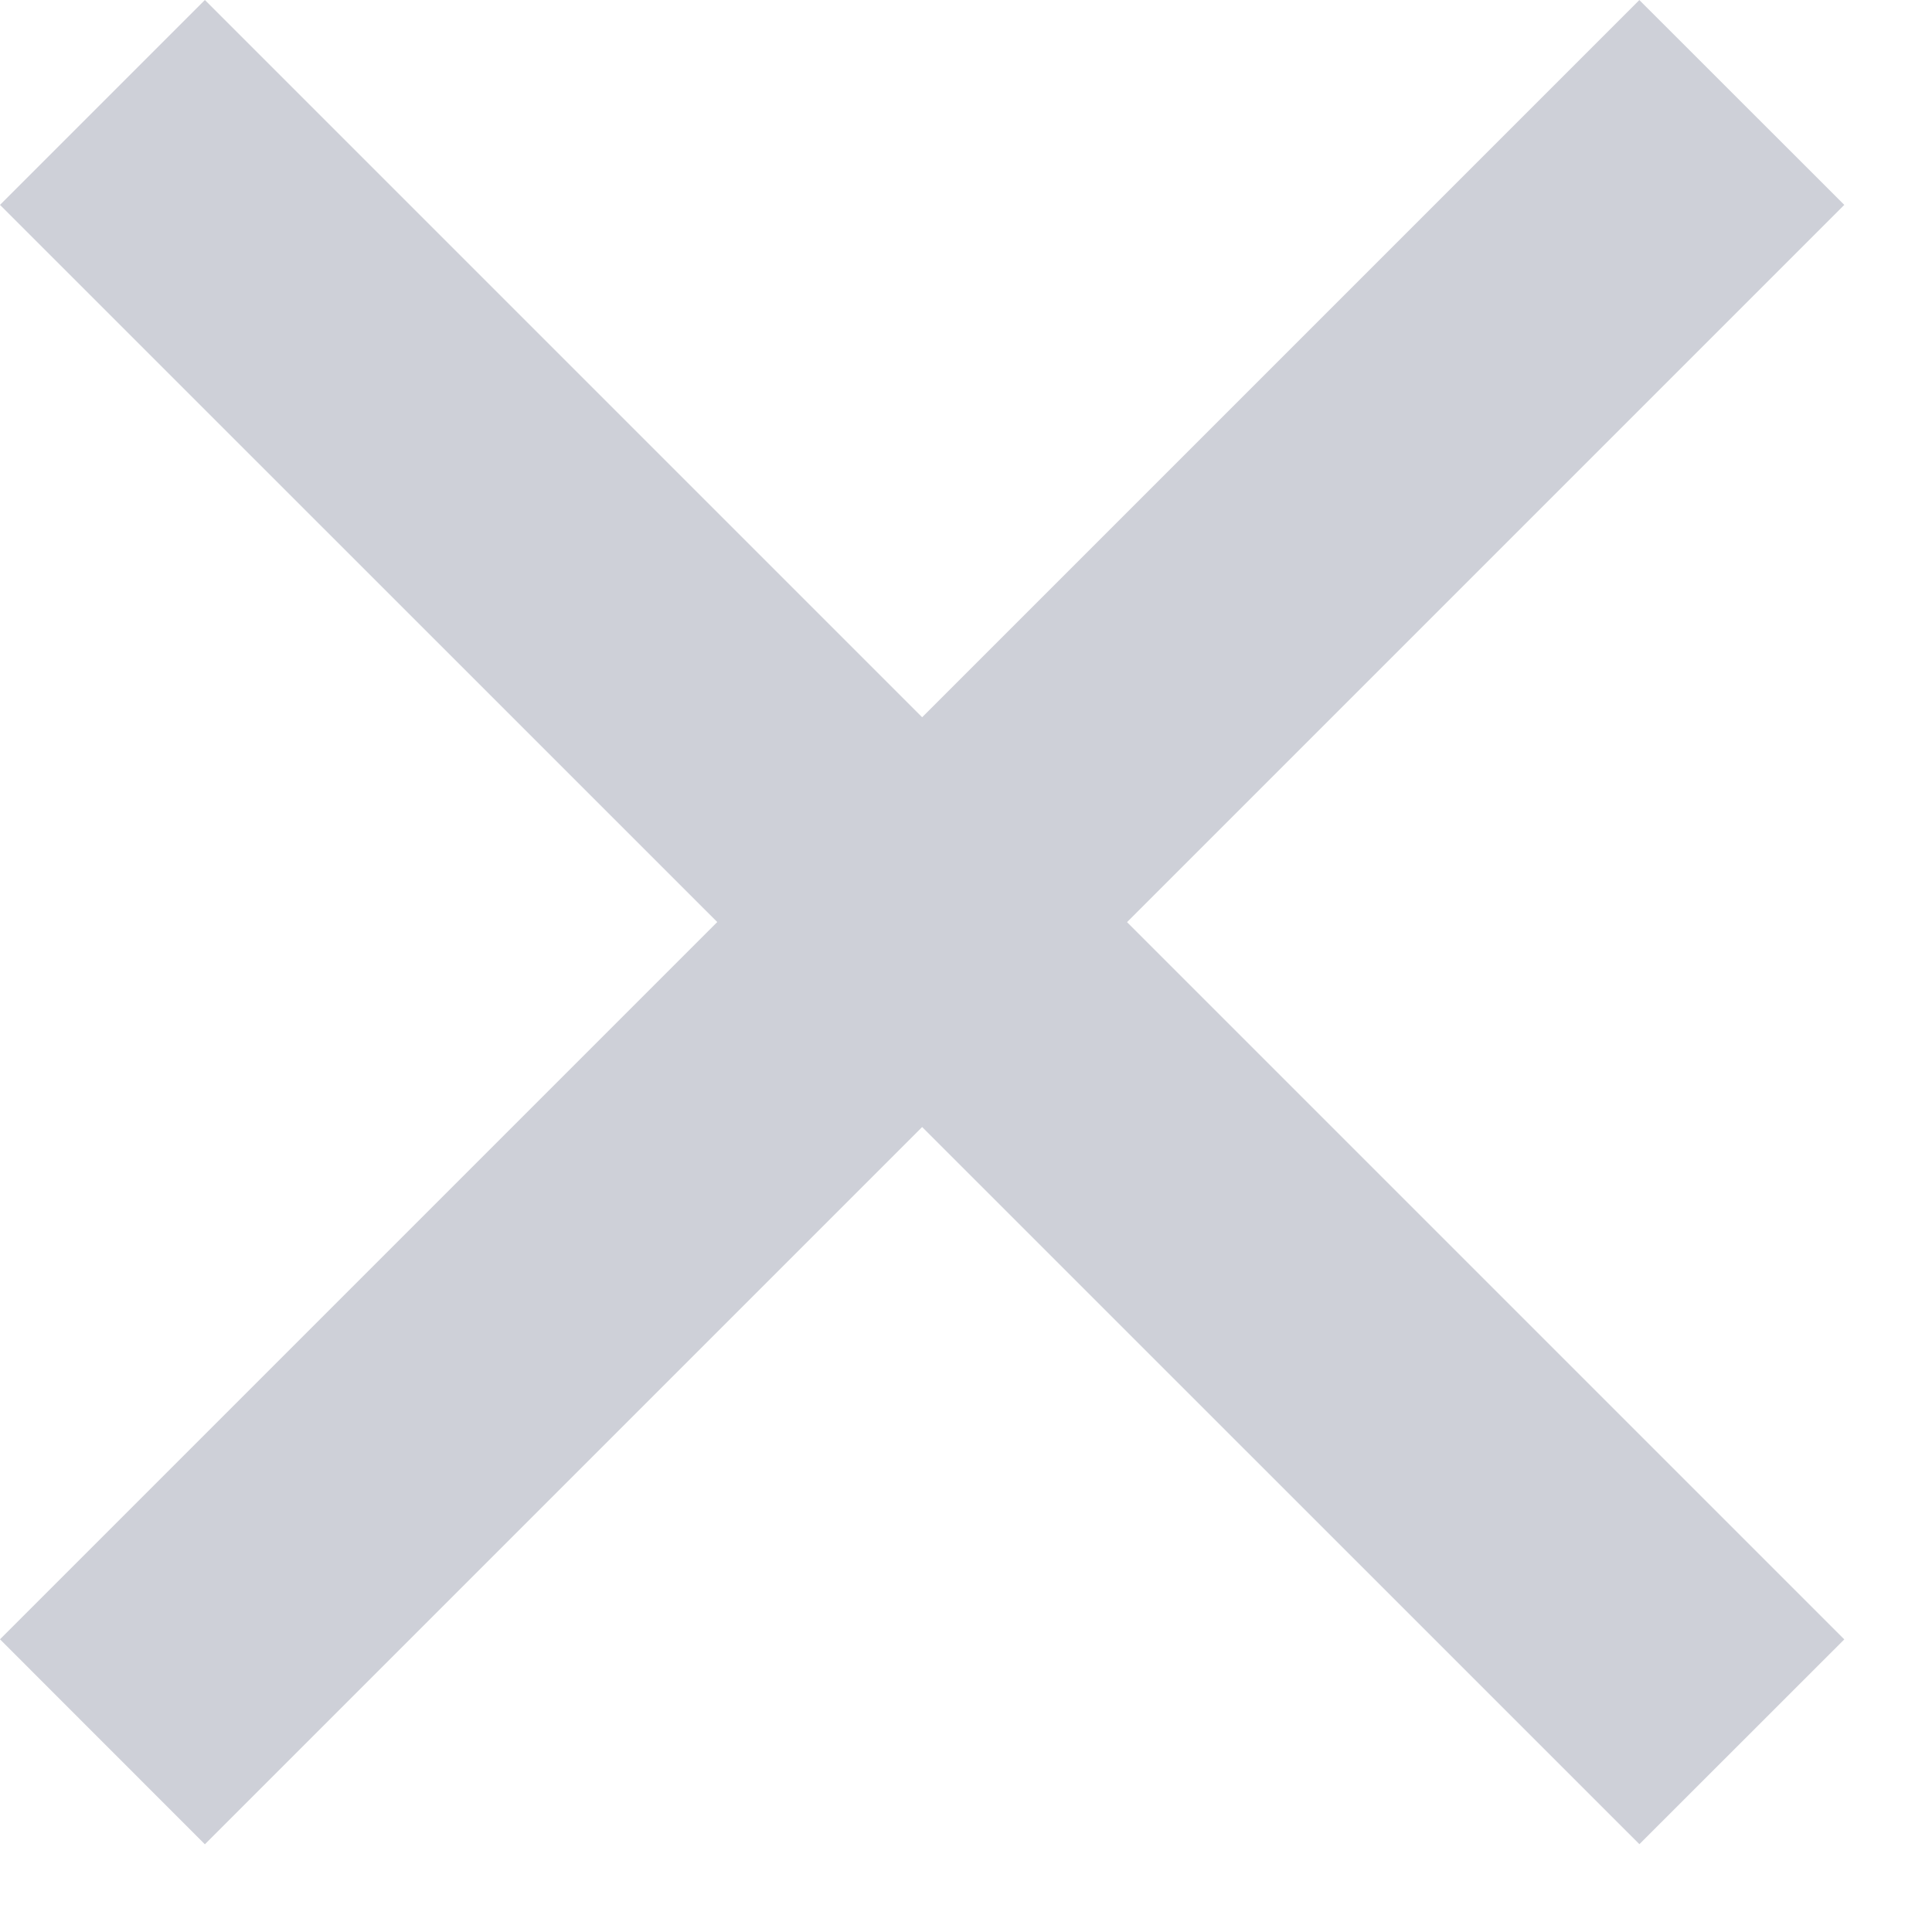
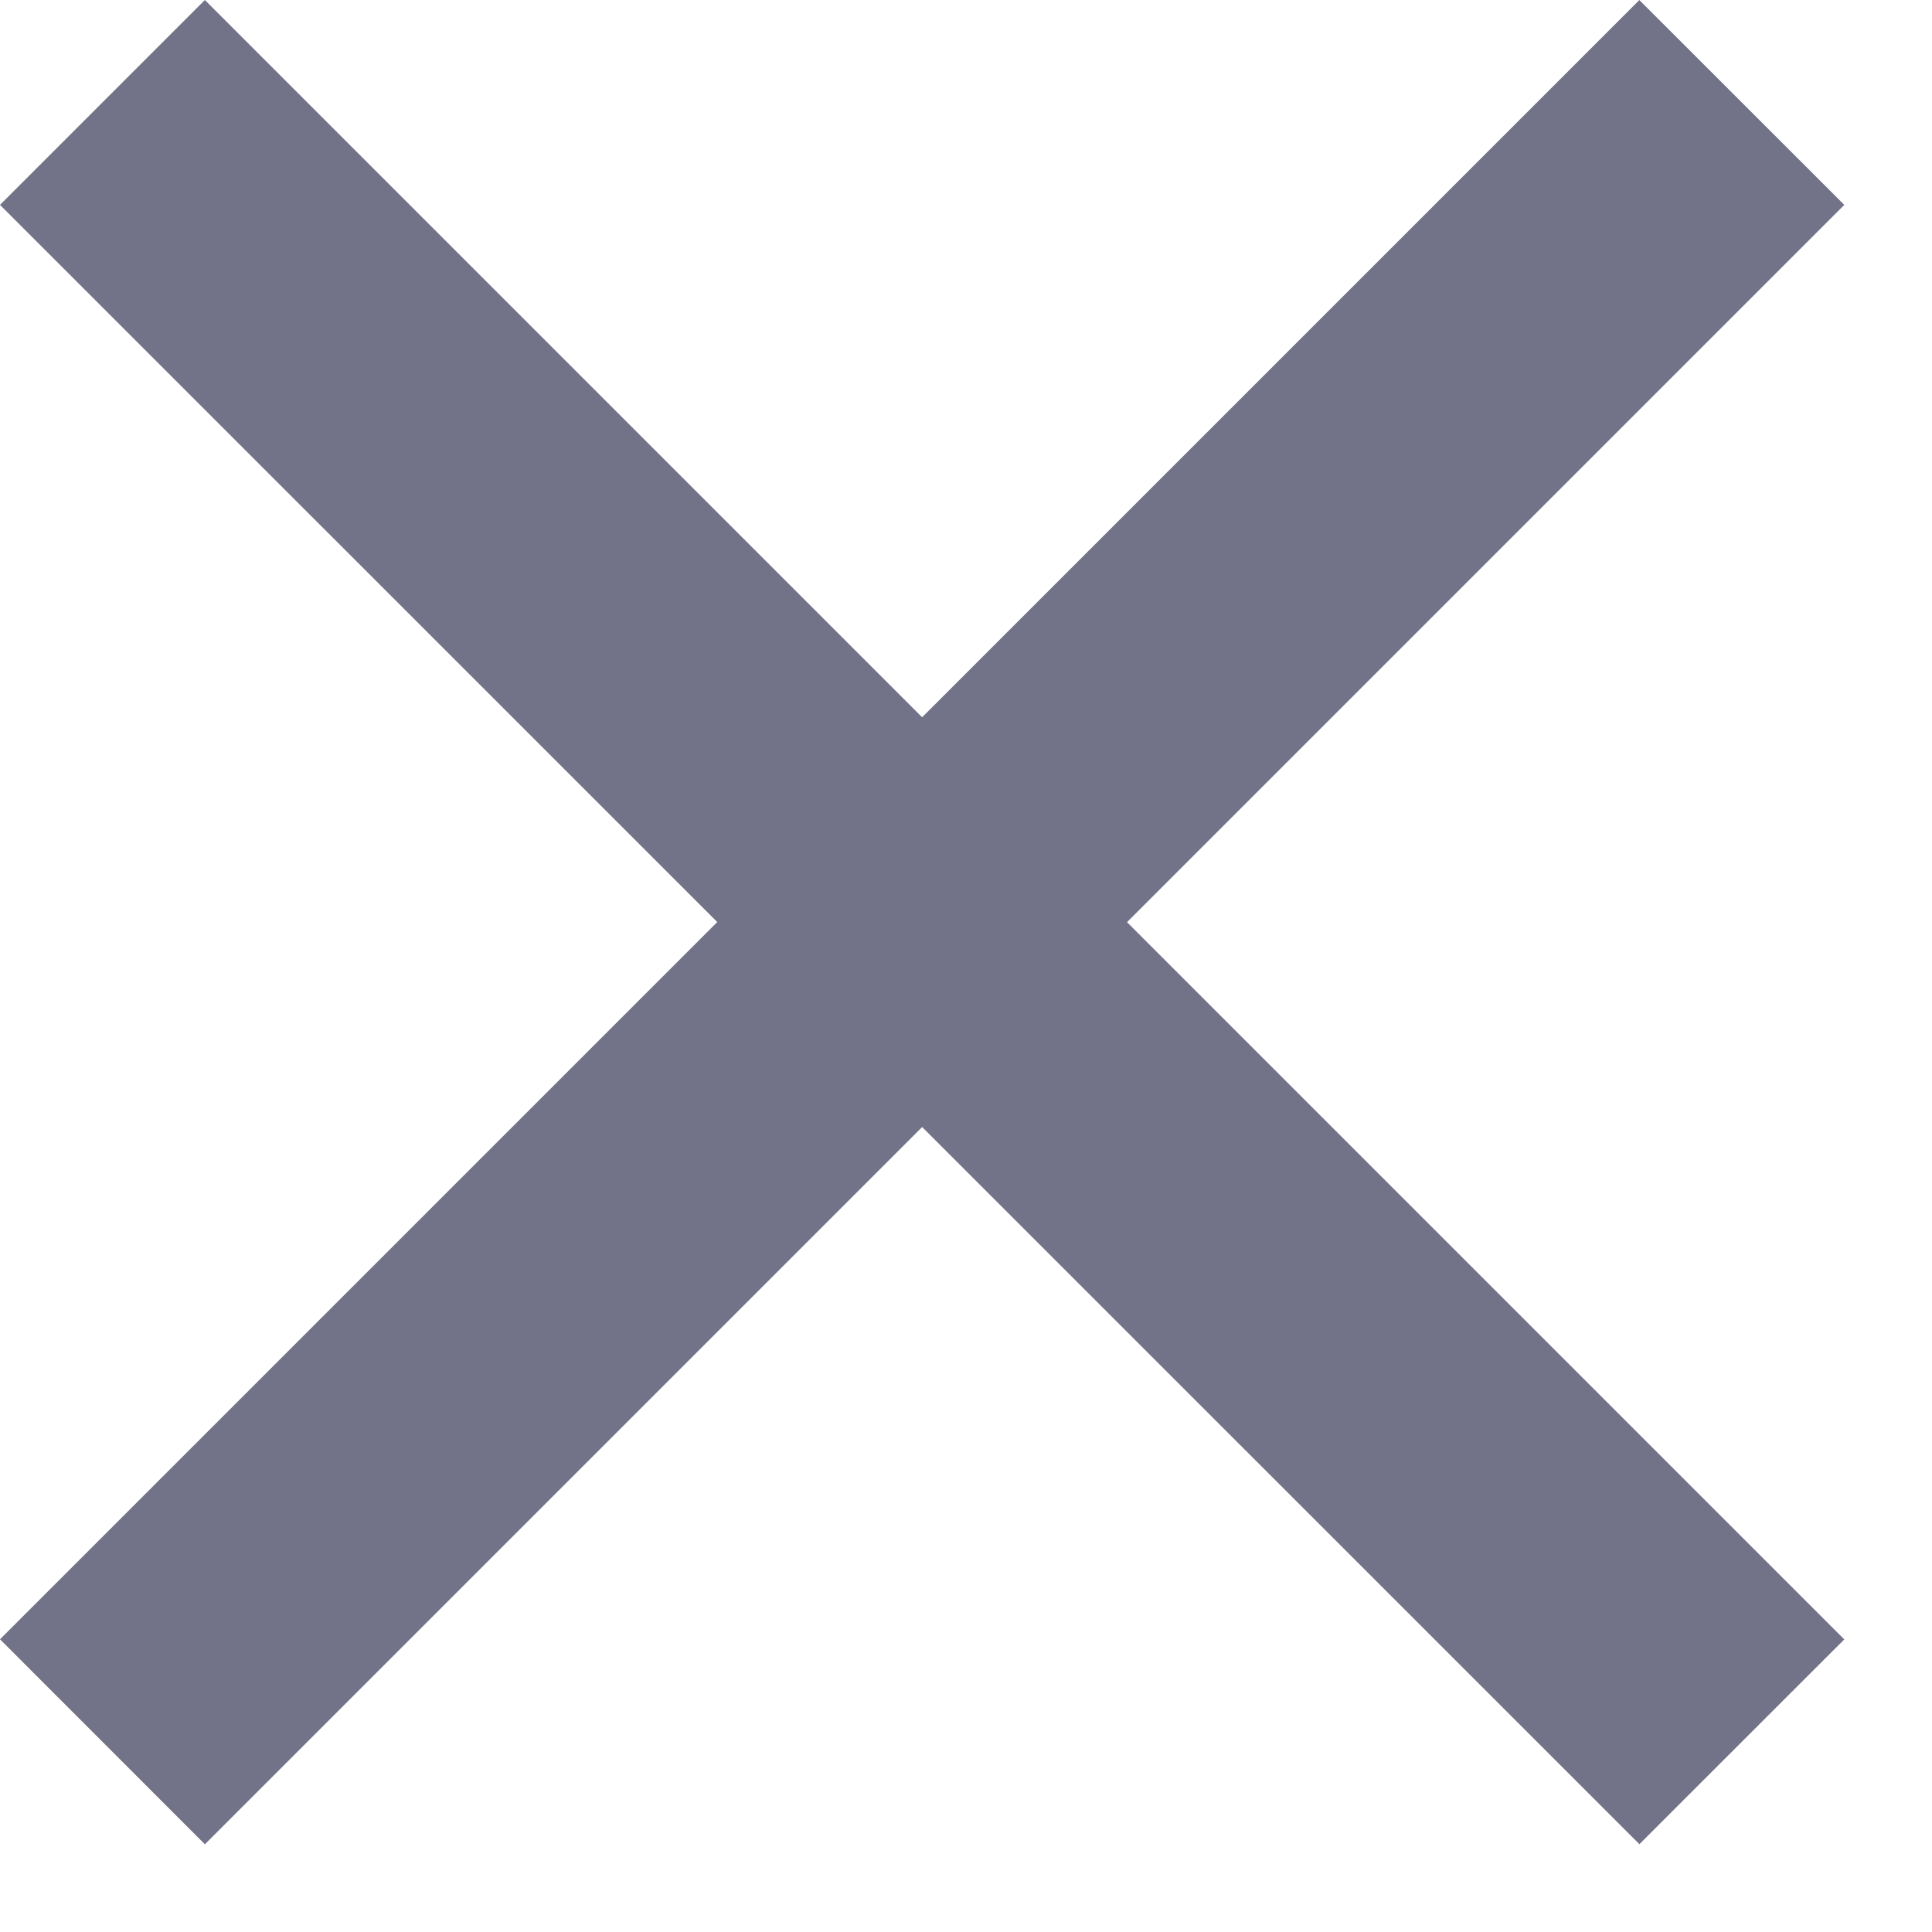
<svg xmlns="http://www.w3.org/2000/svg" width="20" height="20">
-   <path fill="#3B4262" fill-rule="evenodd" d="M16.97 0l2.122 2.121-7.425 7.425 7.425 7.425-2.121 2.12-7.425-7.424-7.425 7.425L0 16.97l7.425-7.425L0 2.121 2.121 0l7.425 7.425L16.971 0z" opacity=".25" />
+   <path fill=" #141539" fill-rule="evenodd" d="M16.97 0l2.122 2.121-7.425 7.425 7.425 7.425-2.121 2.12-7.425-7.424-7.425 7.425L0 16.97l7.425-7.425L0 2.121 2.121 0l7.425 7.425L16.971 0z" opacity=".6" />
</svg>
